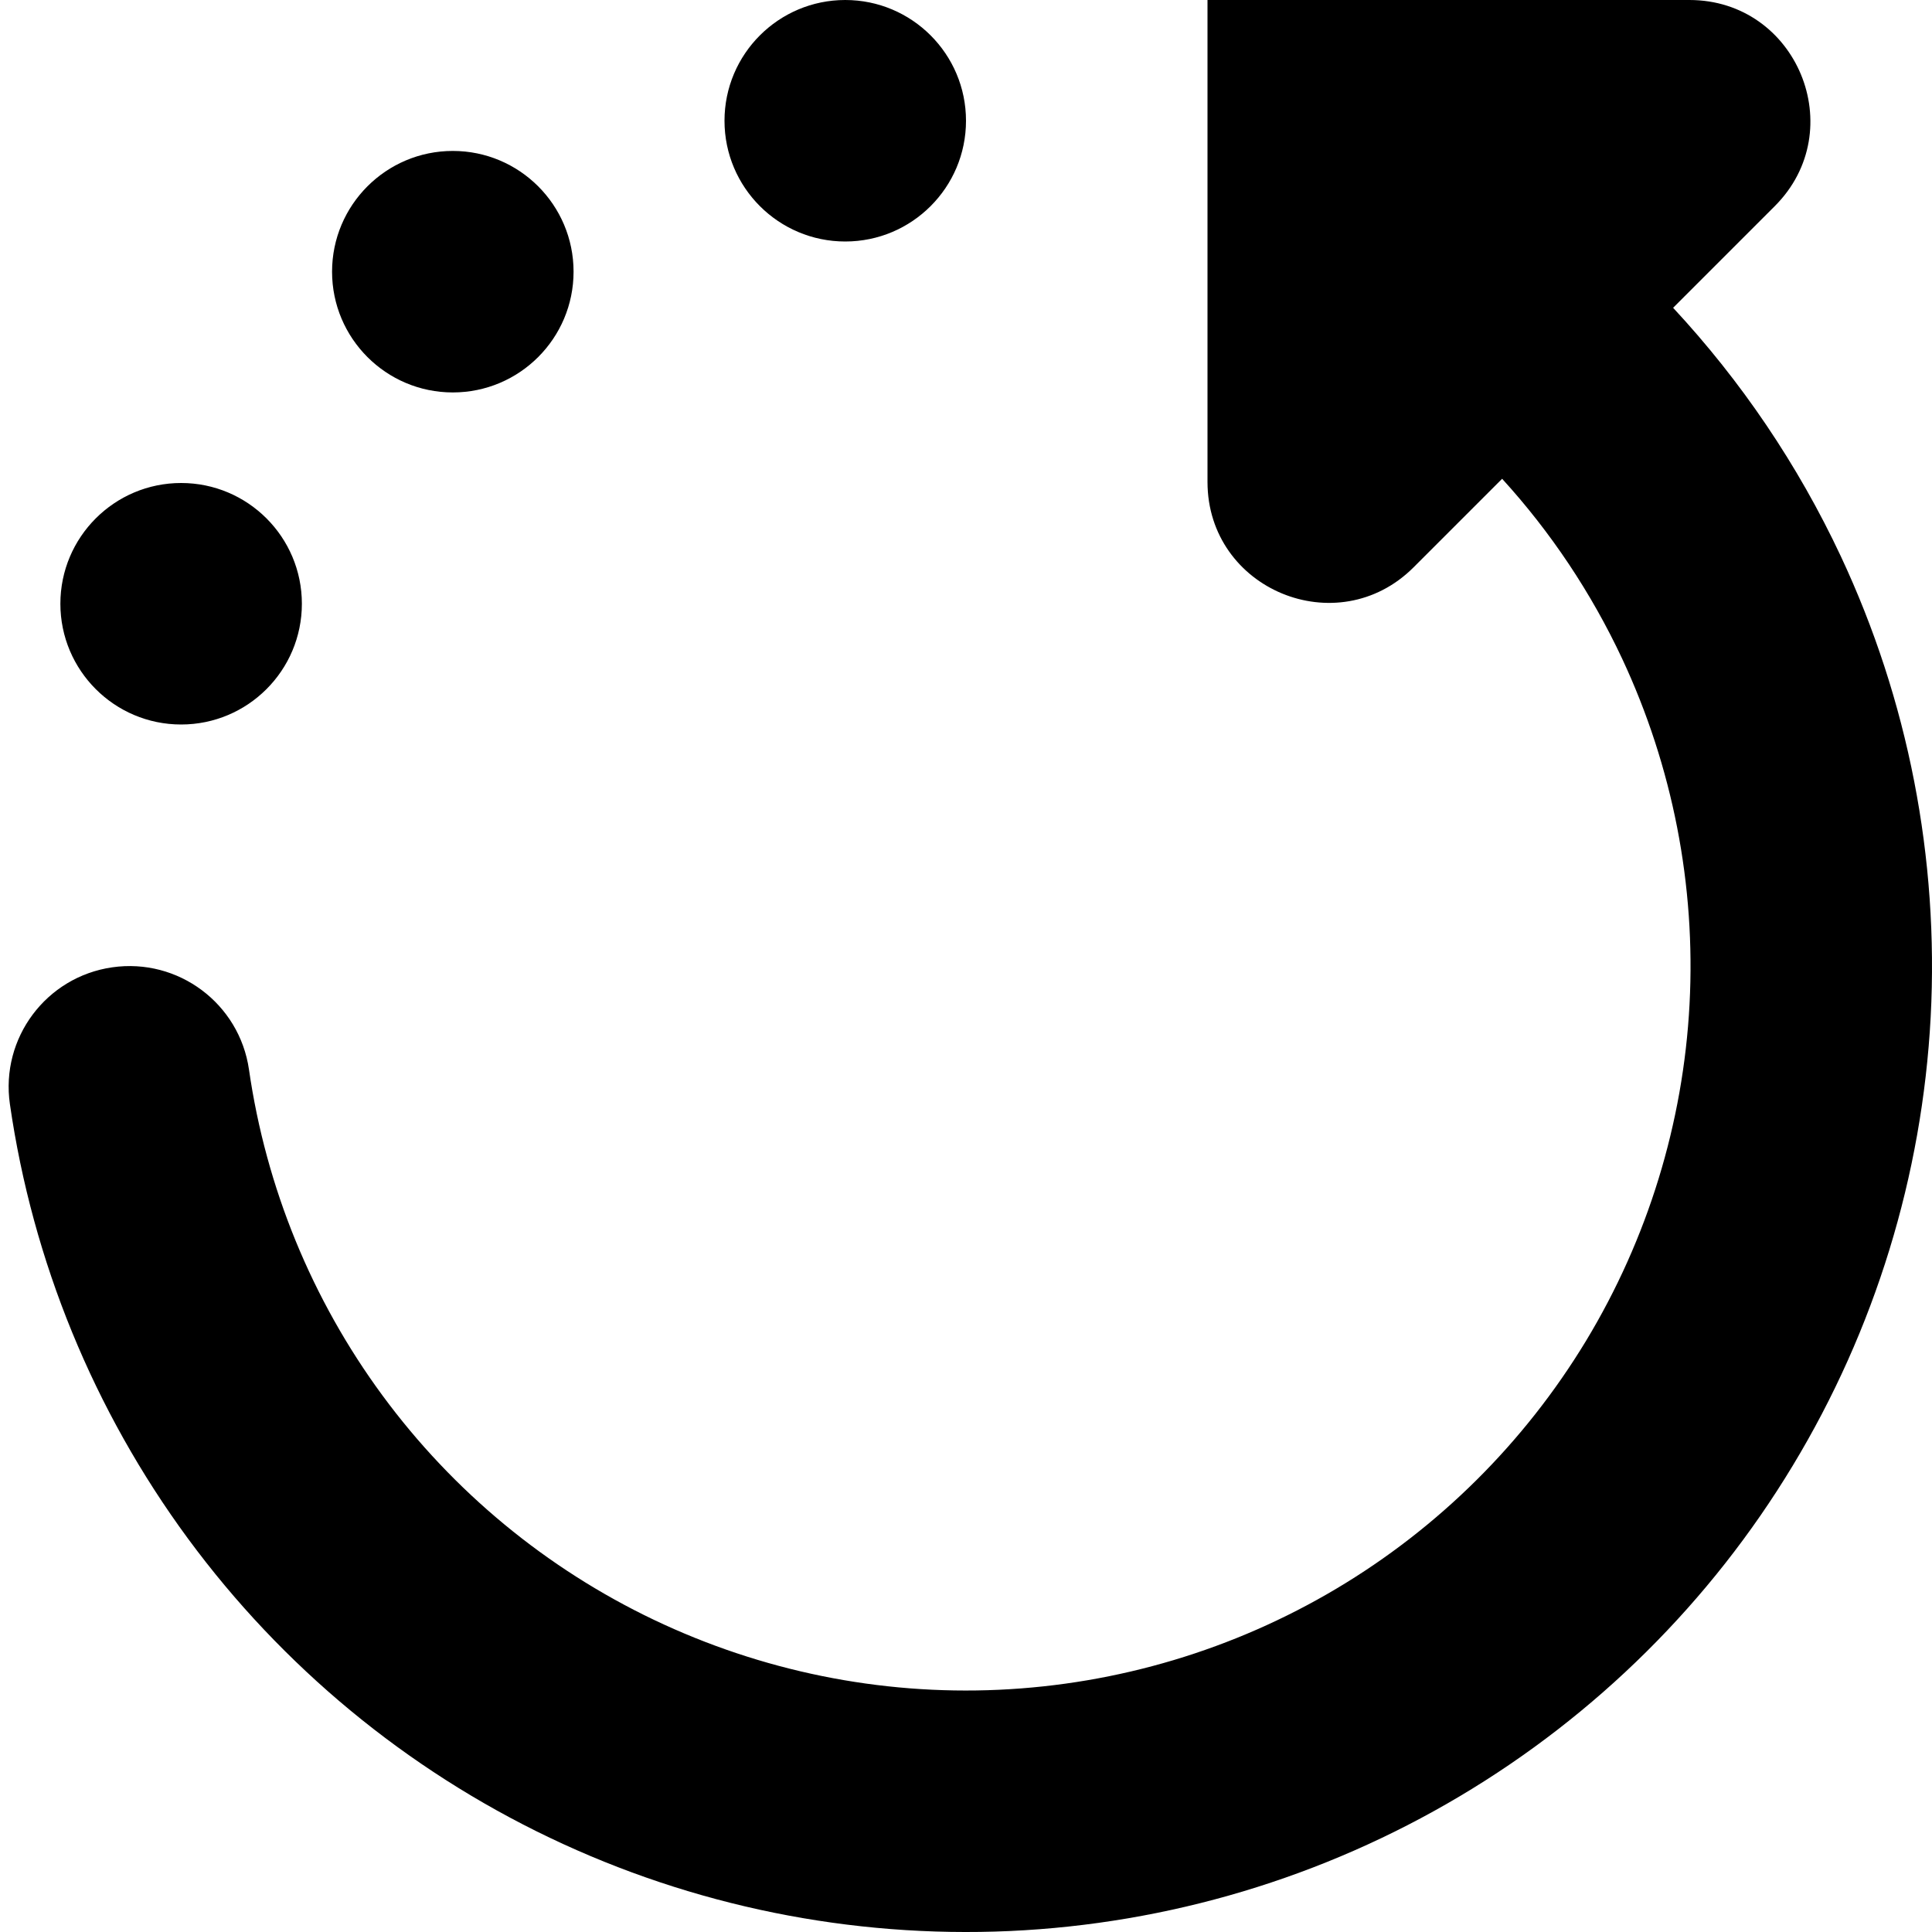
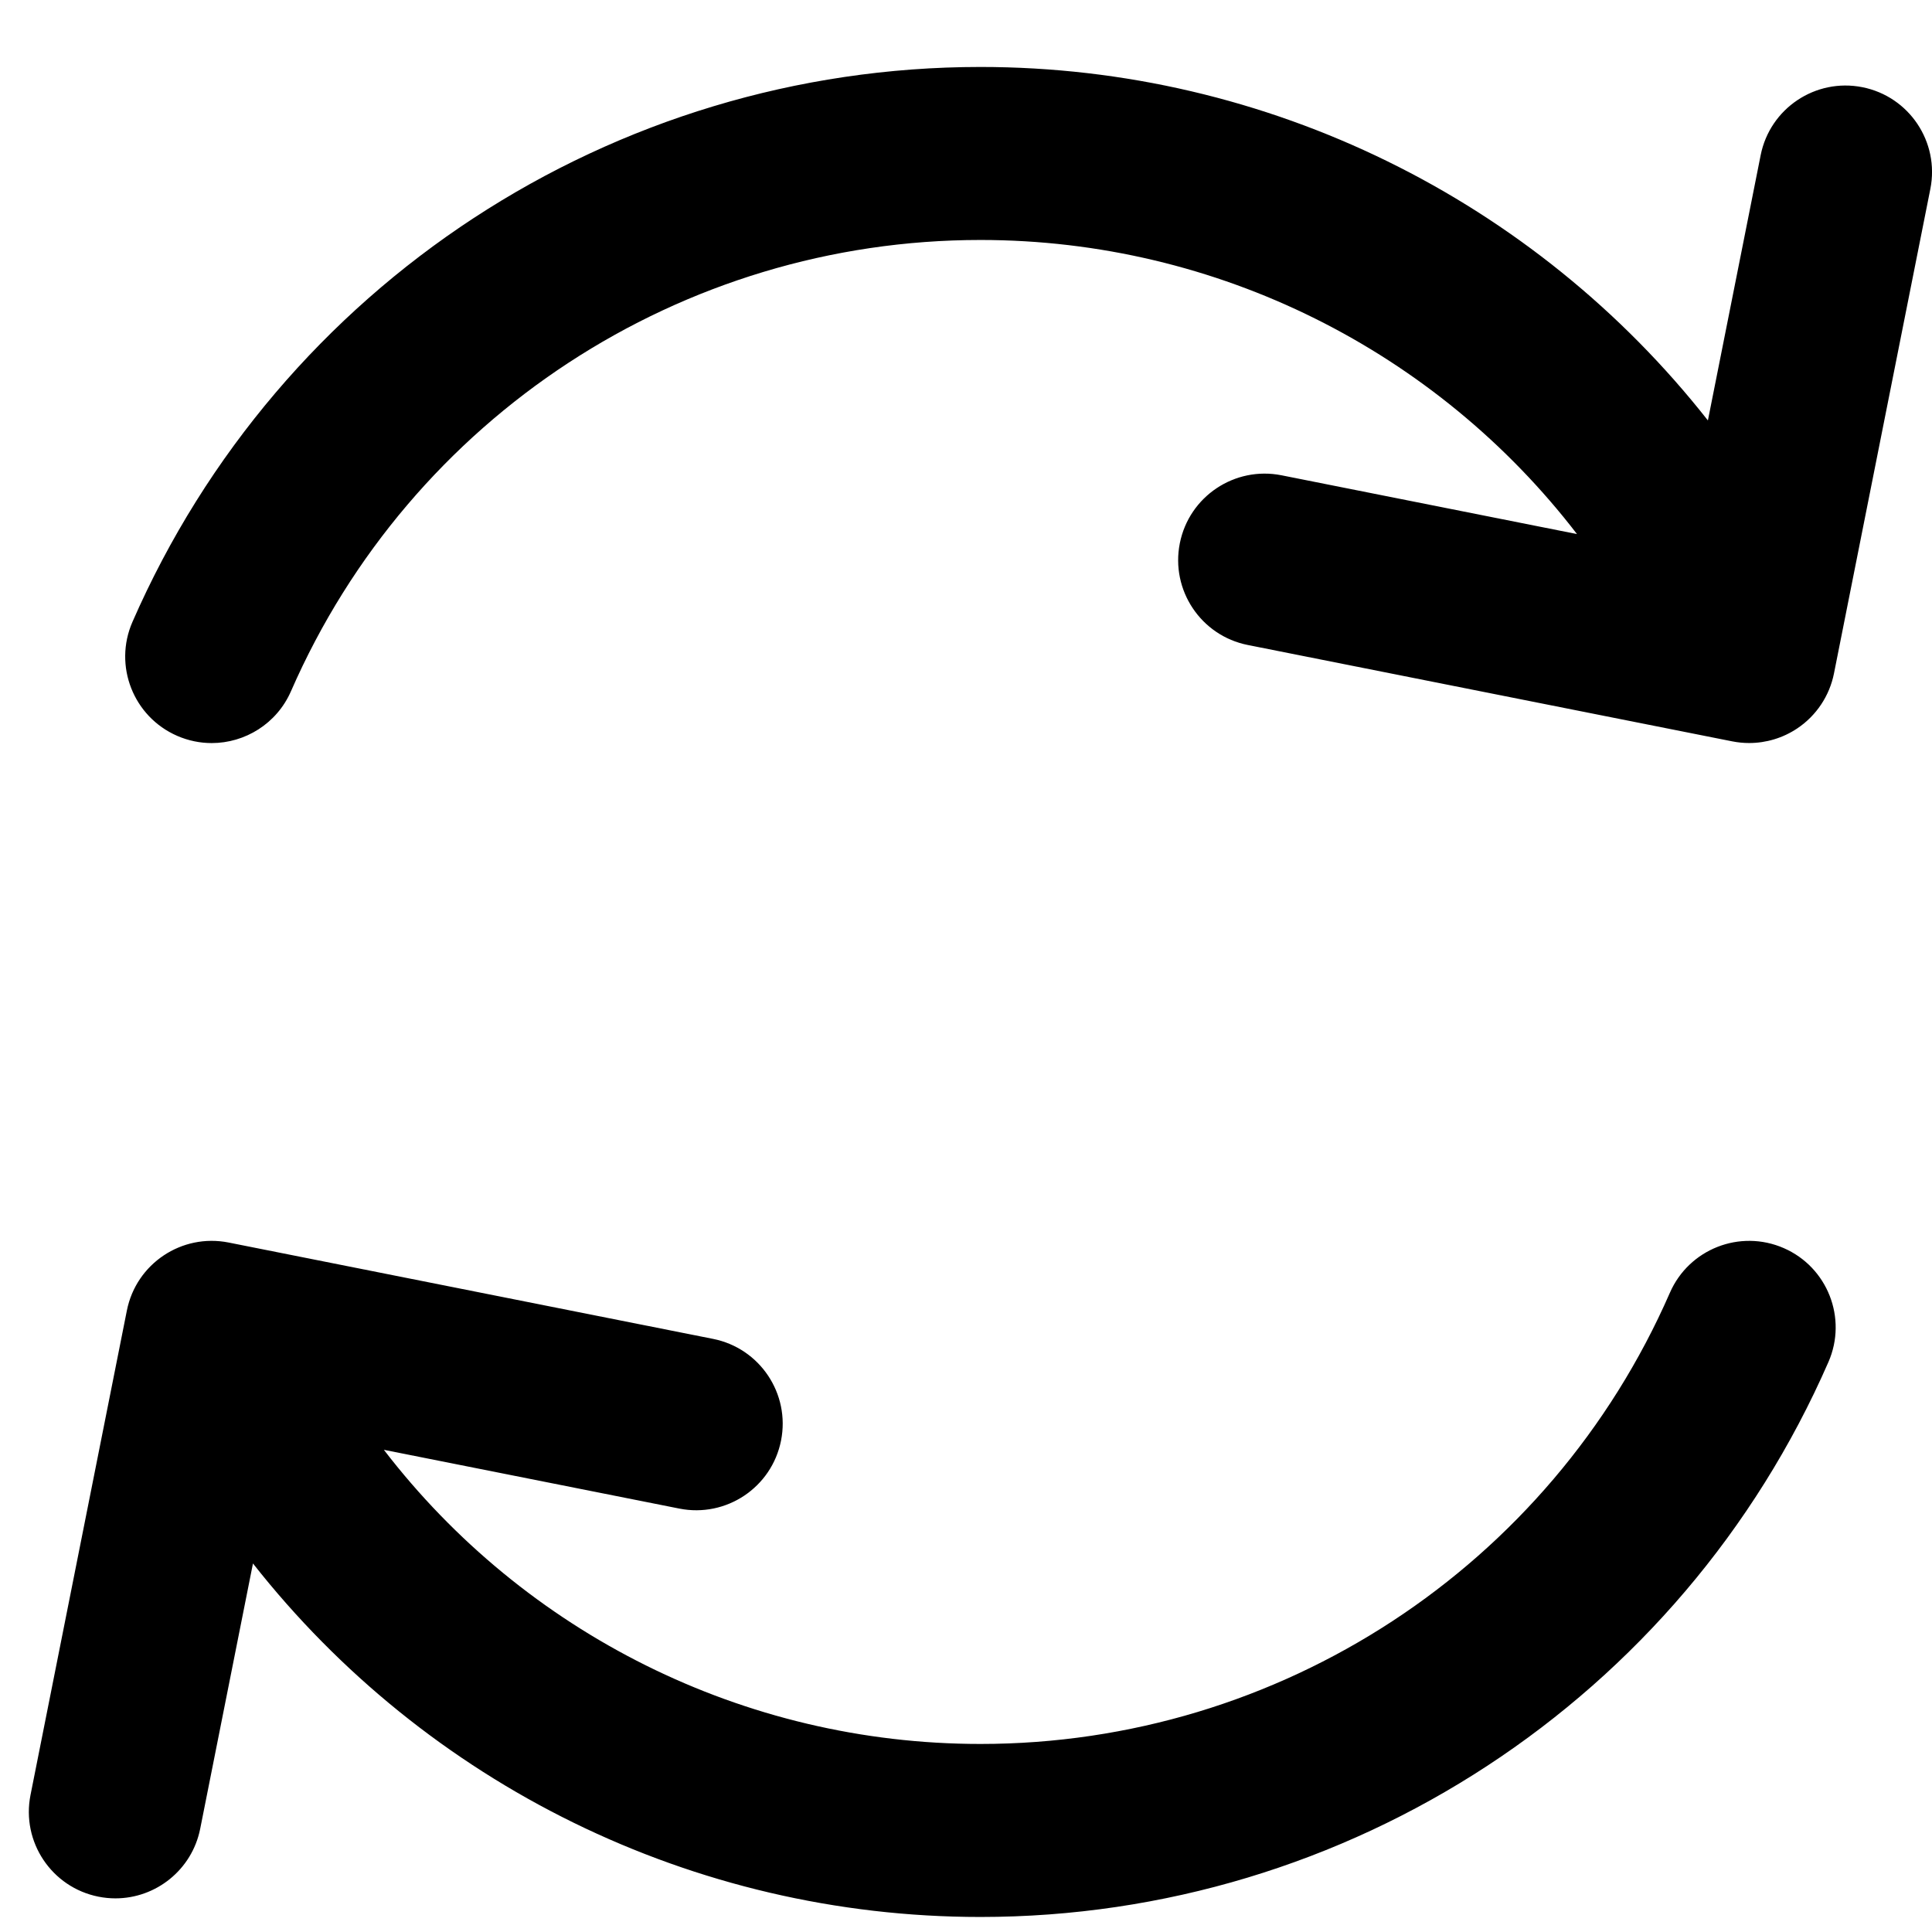
- <svg xmlns="http://www.w3.org/2000/svg" width="800px" height="800px" viewBox="0 0 16 16">
-   <path fill="#000000" d="M13.991,1.31133017e-07 C14.882,1.31133017e-07 15.328,1.077 14.698,1.707 L13.856,2.549 C14.421,3.157 14.89,3.85 15.245,4.607 C15.803,5.798 16.058,7.109 15.989,8.423 C15.919,9.737 15.527,11.013 14.846,12.139 C14.166,13.265 13.218,14.205 12.087,14.877 C10.956,15.549 9.677,15.932 8.362,15.992 C7.048,16.051 5.739,15.786 4.552,15.219 C3.365,14.652 2.336,13.801 1.556,12.741 C0.777,11.682 0.27,10.446 0.082,9.144 C0.003,8.597 0.382,8.09 0.929,8.011 C1.476,7.932 1.983,8.311 2.062,8.858 C2.203,9.835 2.582,10.761 3.167,11.556 C3.752,12.351 4.524,12.989 5.414,13.414 C6.305,13.839 7.286,14.039 8.272,13.994 C9.257,13.949 10.217,13.662 11.065,13.158 C11.913,12.654 12.624,11.948 13.135,11.104 C13.645,10.26 13.94,9.302 13.992,8.317 C14.044,7.332 13.852,6.349 13.434,5.455 C13.178,4.909 12.843,4.407 12.44,3.965 L11.707,4.698 C11.077,5.328 10,4.882 10,3.991 L10,1.31133017e-07 L13.991,1.31133017e-07 Z M1.5,4 C2.052,4 2.5,4.448 2.5,5 C2.5,5.552 2.052,6 1.5,6 C0.948,6 0.5,5.552 0.5,5 C0.5,4.448 0.948,4 1.5,4 Z M3.75,1.25 C4.302,1.25 4.75,1.698 4.75,2.25 C4.75,2.802 4.302,3.25 3.75,3.25 C3.198,3.25 2.75,2.802 2.75,2.25 C2.75,1.698 3.198,1.25 3.75,1.25 Z M7,0 C7.552,0 8,0.448 8,1 C8,1.552 7.552,2 7,2 C6.448,2 6,1.552 6,1 C6,0.448 6.448,0 7,0 Z" />
+ <svg xmlns="http://www.w3.org/2000/svg" height="800px" width="800px" version="1.1" id="Capa_1" viewBox="18 -7 289 335" xml:space="preserve">
+   <g>
+     <path d="M304.302,209.419c-7.594-3.318-16.435,0.148-19.751,7.739c-20.766,47.527-67.69,78.236-119.546,78.236   c-41.106,0-79.108-19.32-103.445-51.003l51.23,10.19c8.126,1.617,16.021-3.661,17.638-11.786   c1.616-8.125-3.661-16.022-11.786-17.638l-84.004-16.709c-8.125-1.612-16.021,3.661-17.638,11.786L0.291,304.238   c-1.616,8.125,3.661,16.022,11.786,17.638c0.988,0.196,1.972,0.291,2.942,0.291c7.01,0,13.276-4.94,14.696-12.077l9.148-45.992   c29.972,38.123,76.202,61.296,126.142,61.296c63.78,0,121.496-37.77,147.036-96.225   C315.358,221.579,311.893,212.736,304.302,209.419z" />
+     <path d="M317.929,8.12c-8.125-1.614-16.022,3.661-17.638,11.786l-9.149,45.997C261.169,27.783,214.94,4.611,165.005,4.611   c-63.779,0-121.495,37.771-147.038,96.224c-3.317,7.591,0.148,16.434,7.739,19.751c1.956,0.854,3.993,1.259,5.999,1.259   c5.781,0,11.29-3.362,13.753-8.998c20.768-47.527,67.693-78.237,119.548-78.237c41.099,0,79.1,19.316,103.437,50.995   l-51.228-10.191c-8.127-1.615-16.022,3.66-17.639,11.785c-1.616,8.125,3.66,16.022,11.785,17.639l84.006,16.711   c0.971,0.193,1.951,0.288,2.927,0.288c2.945,0,5.849-0.868,8.333-2.528c3.308-2.21,5.602-5.644,6.378-9.546l16.709-84.006   C331.331,17.633,326.054,9.736,317.929,8.12z" />
+   </g>
</svg>
